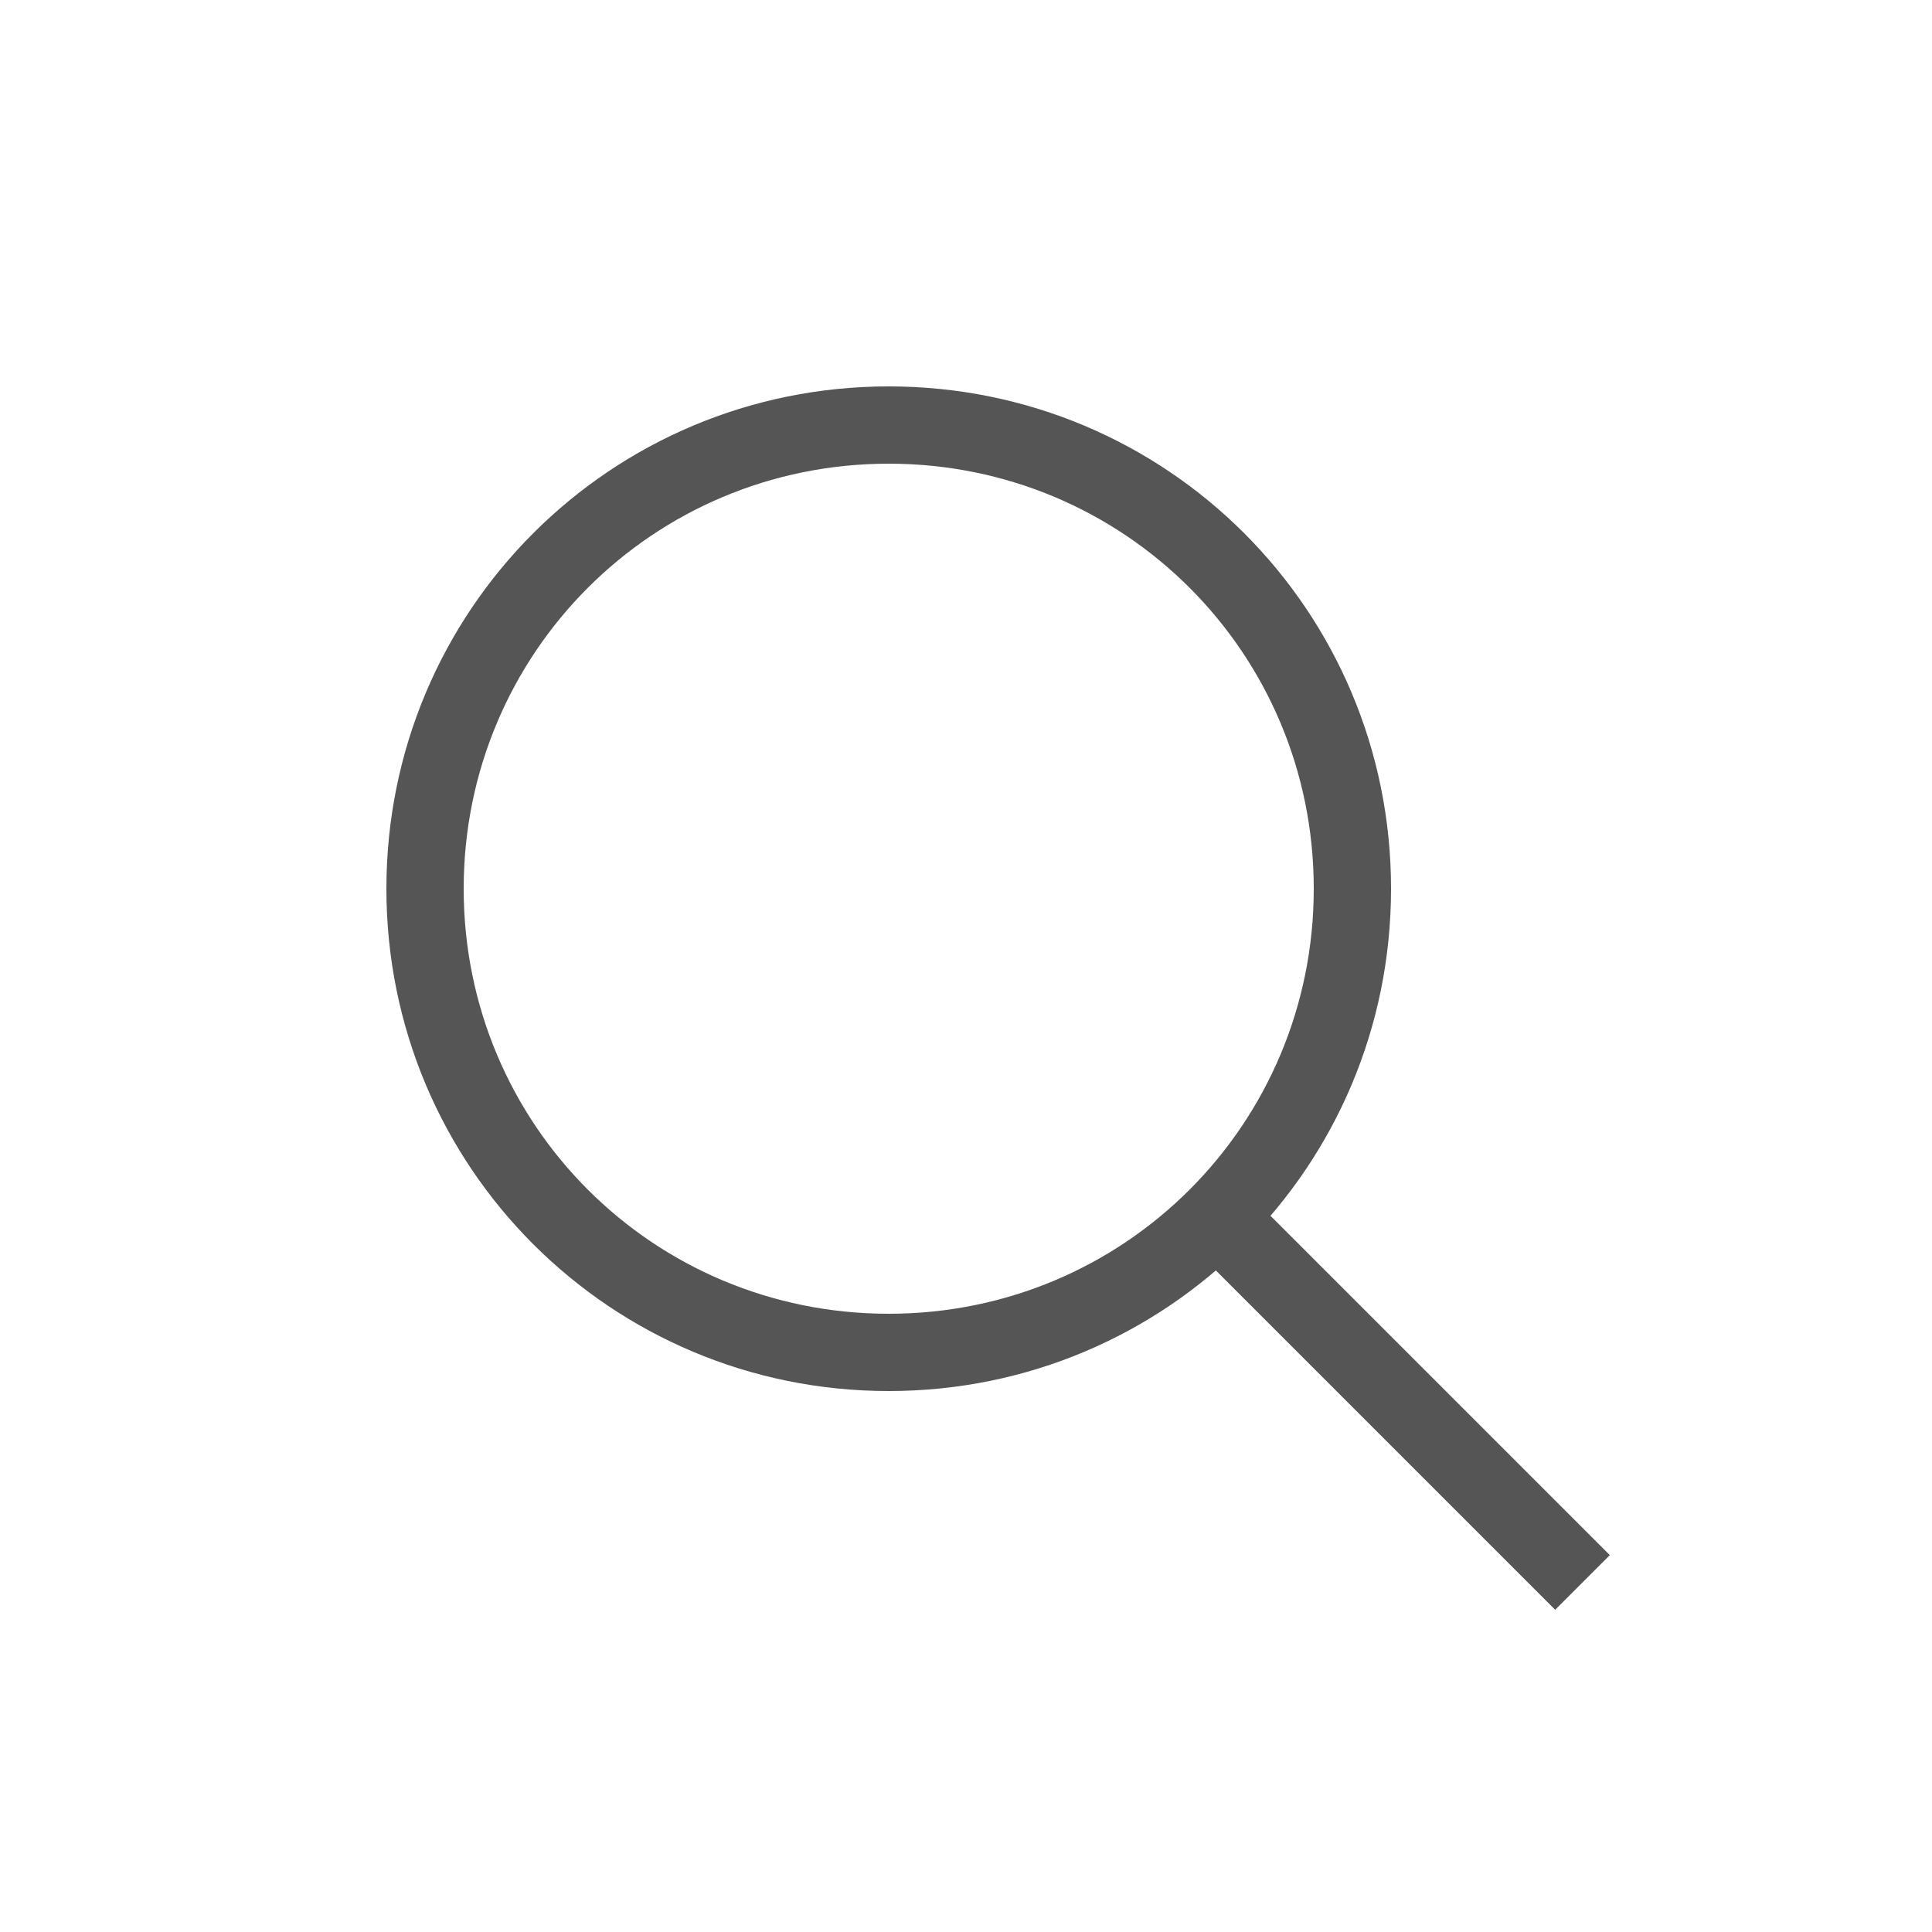
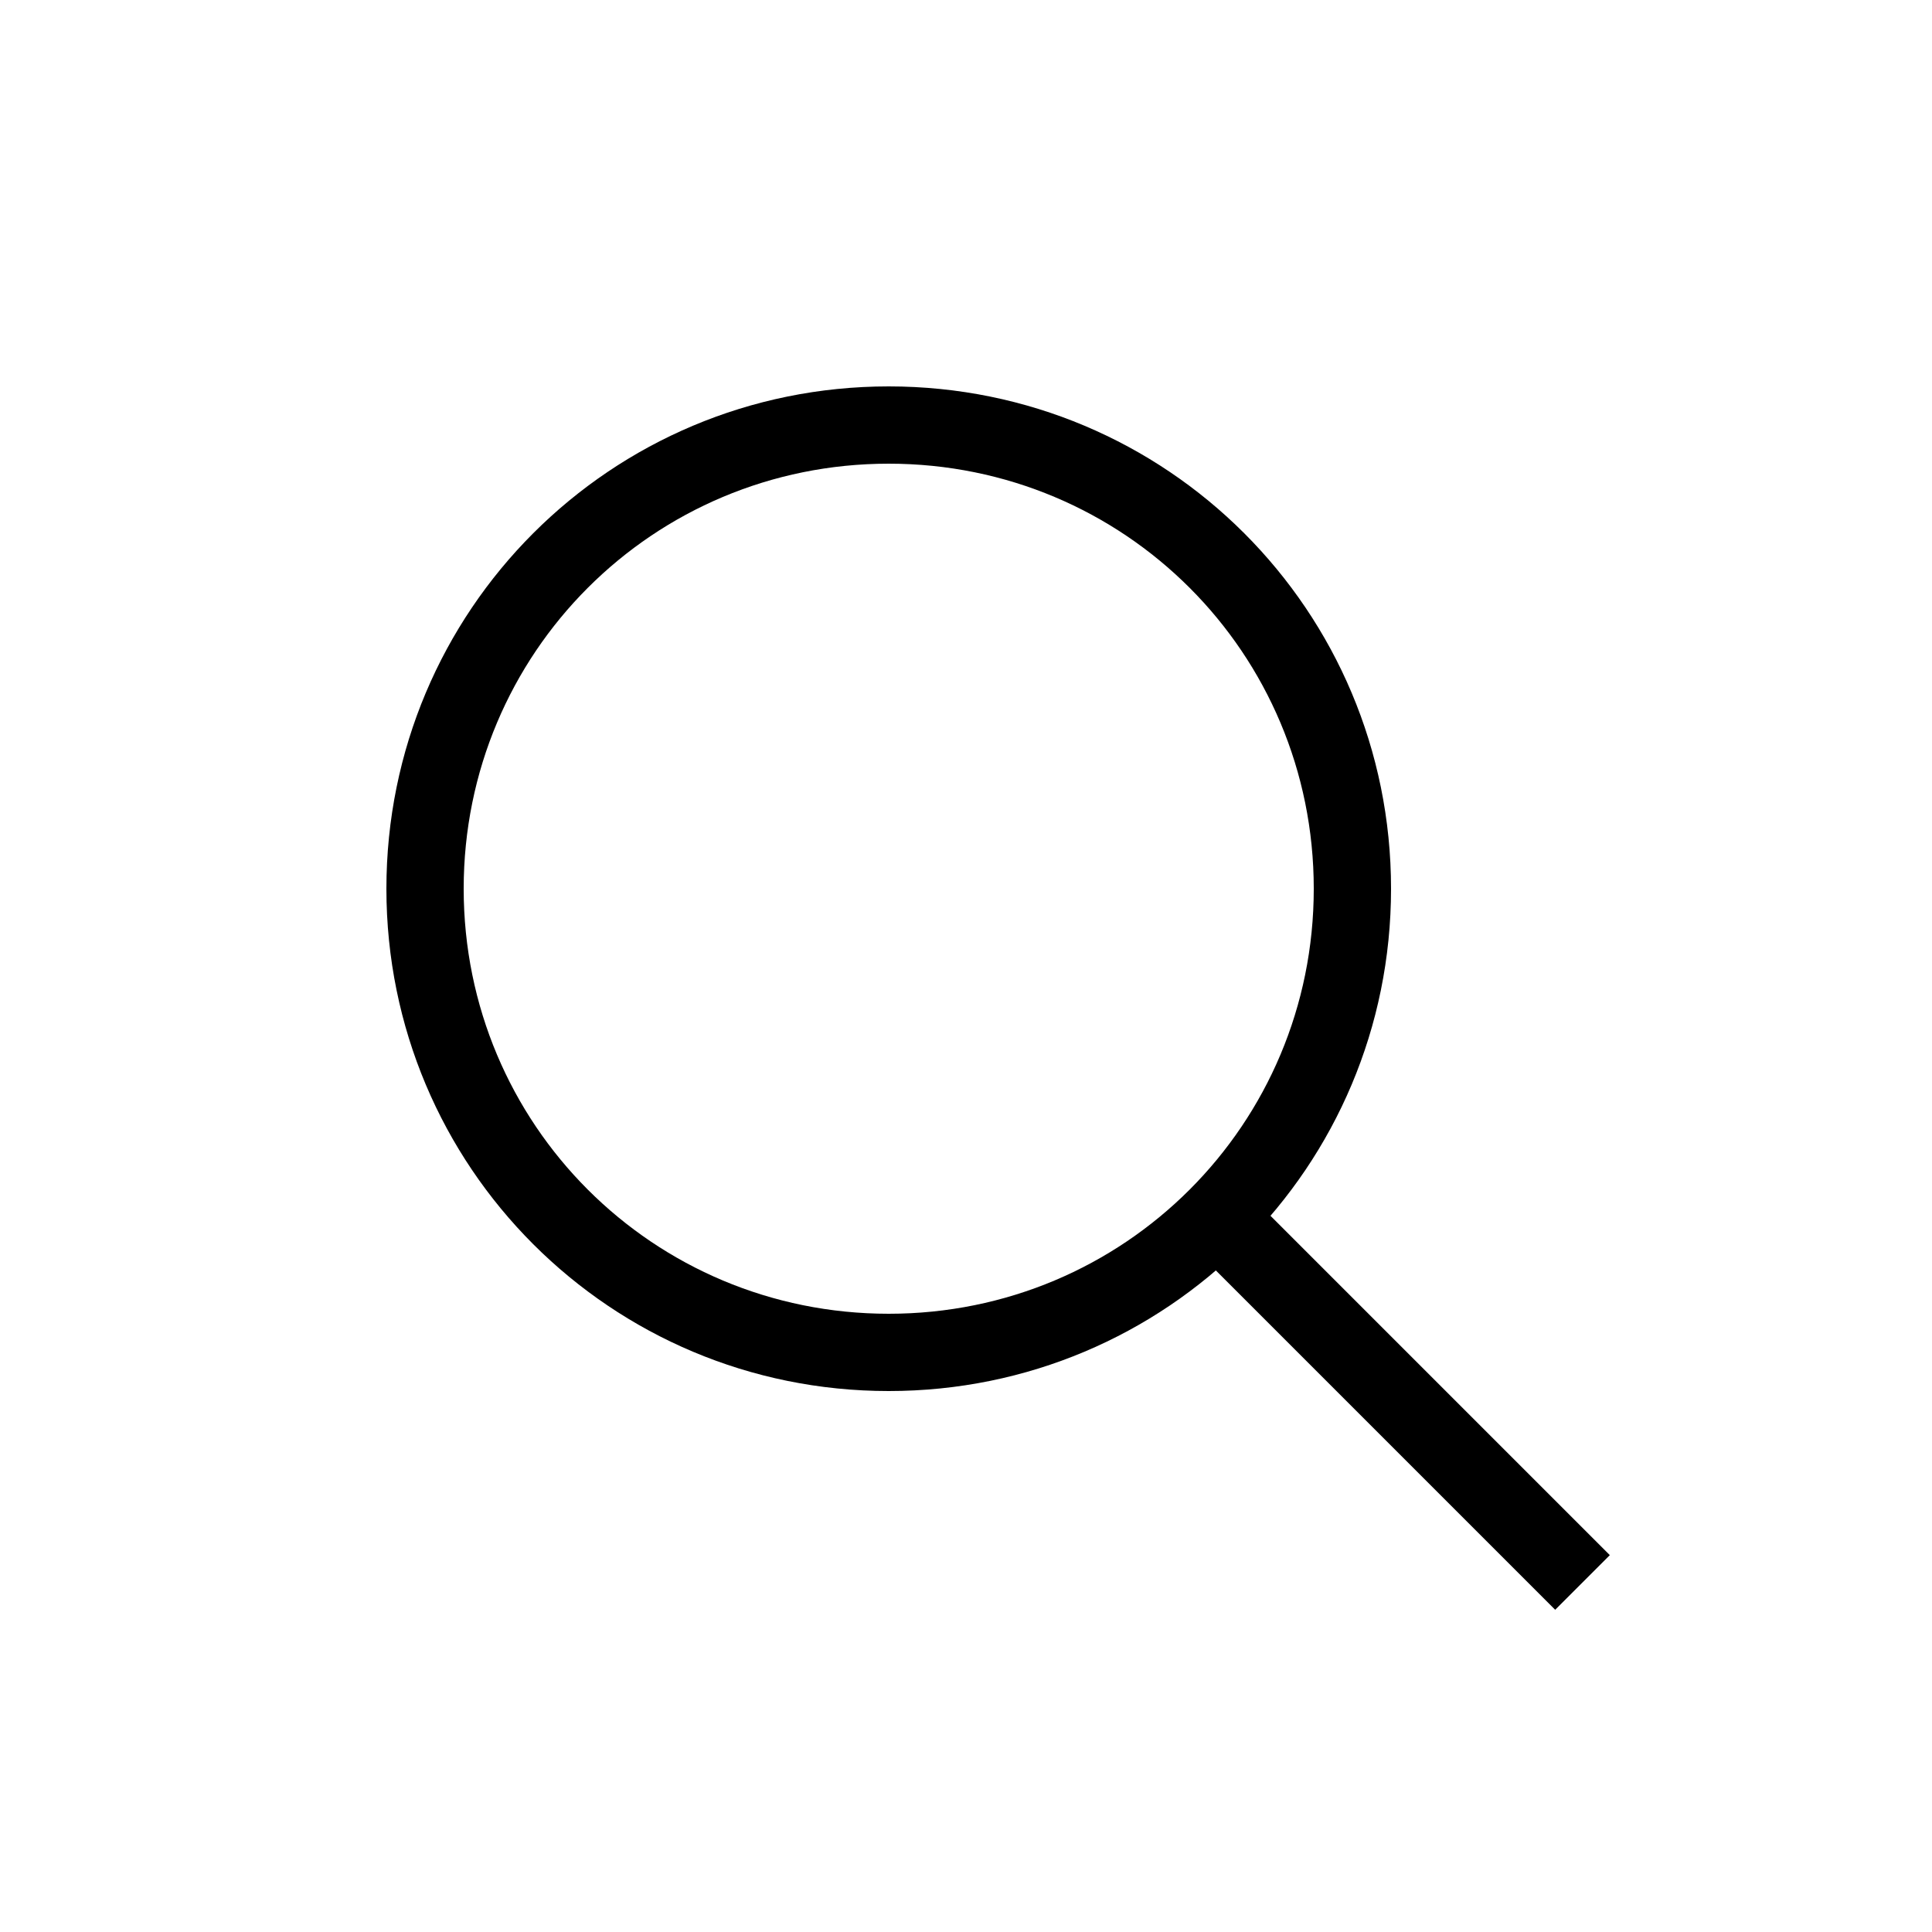
- <svg xmlns="http://www.w3.org/2000/svg" viewBox="0 0 50 50" fill="#555555">
+ <svg xmlns="http://www.w3.org/2000/svg" viewBox="0 0 50 50">
  <path d="M23 36c-7.2 0-13-5.8-13-13s5.8-13 13-13 13 5.8 13 13-5.8 13-13 13zm0-24c-6.1 0-11 4.9-11 11s4.9 11 11 11 11-4.9 11-11-4.9-11-11-11z" />
  <path d="M32.682 31.267l8.98 8.98-1.414 1.414-8.98-8.98z" />
</svg>
